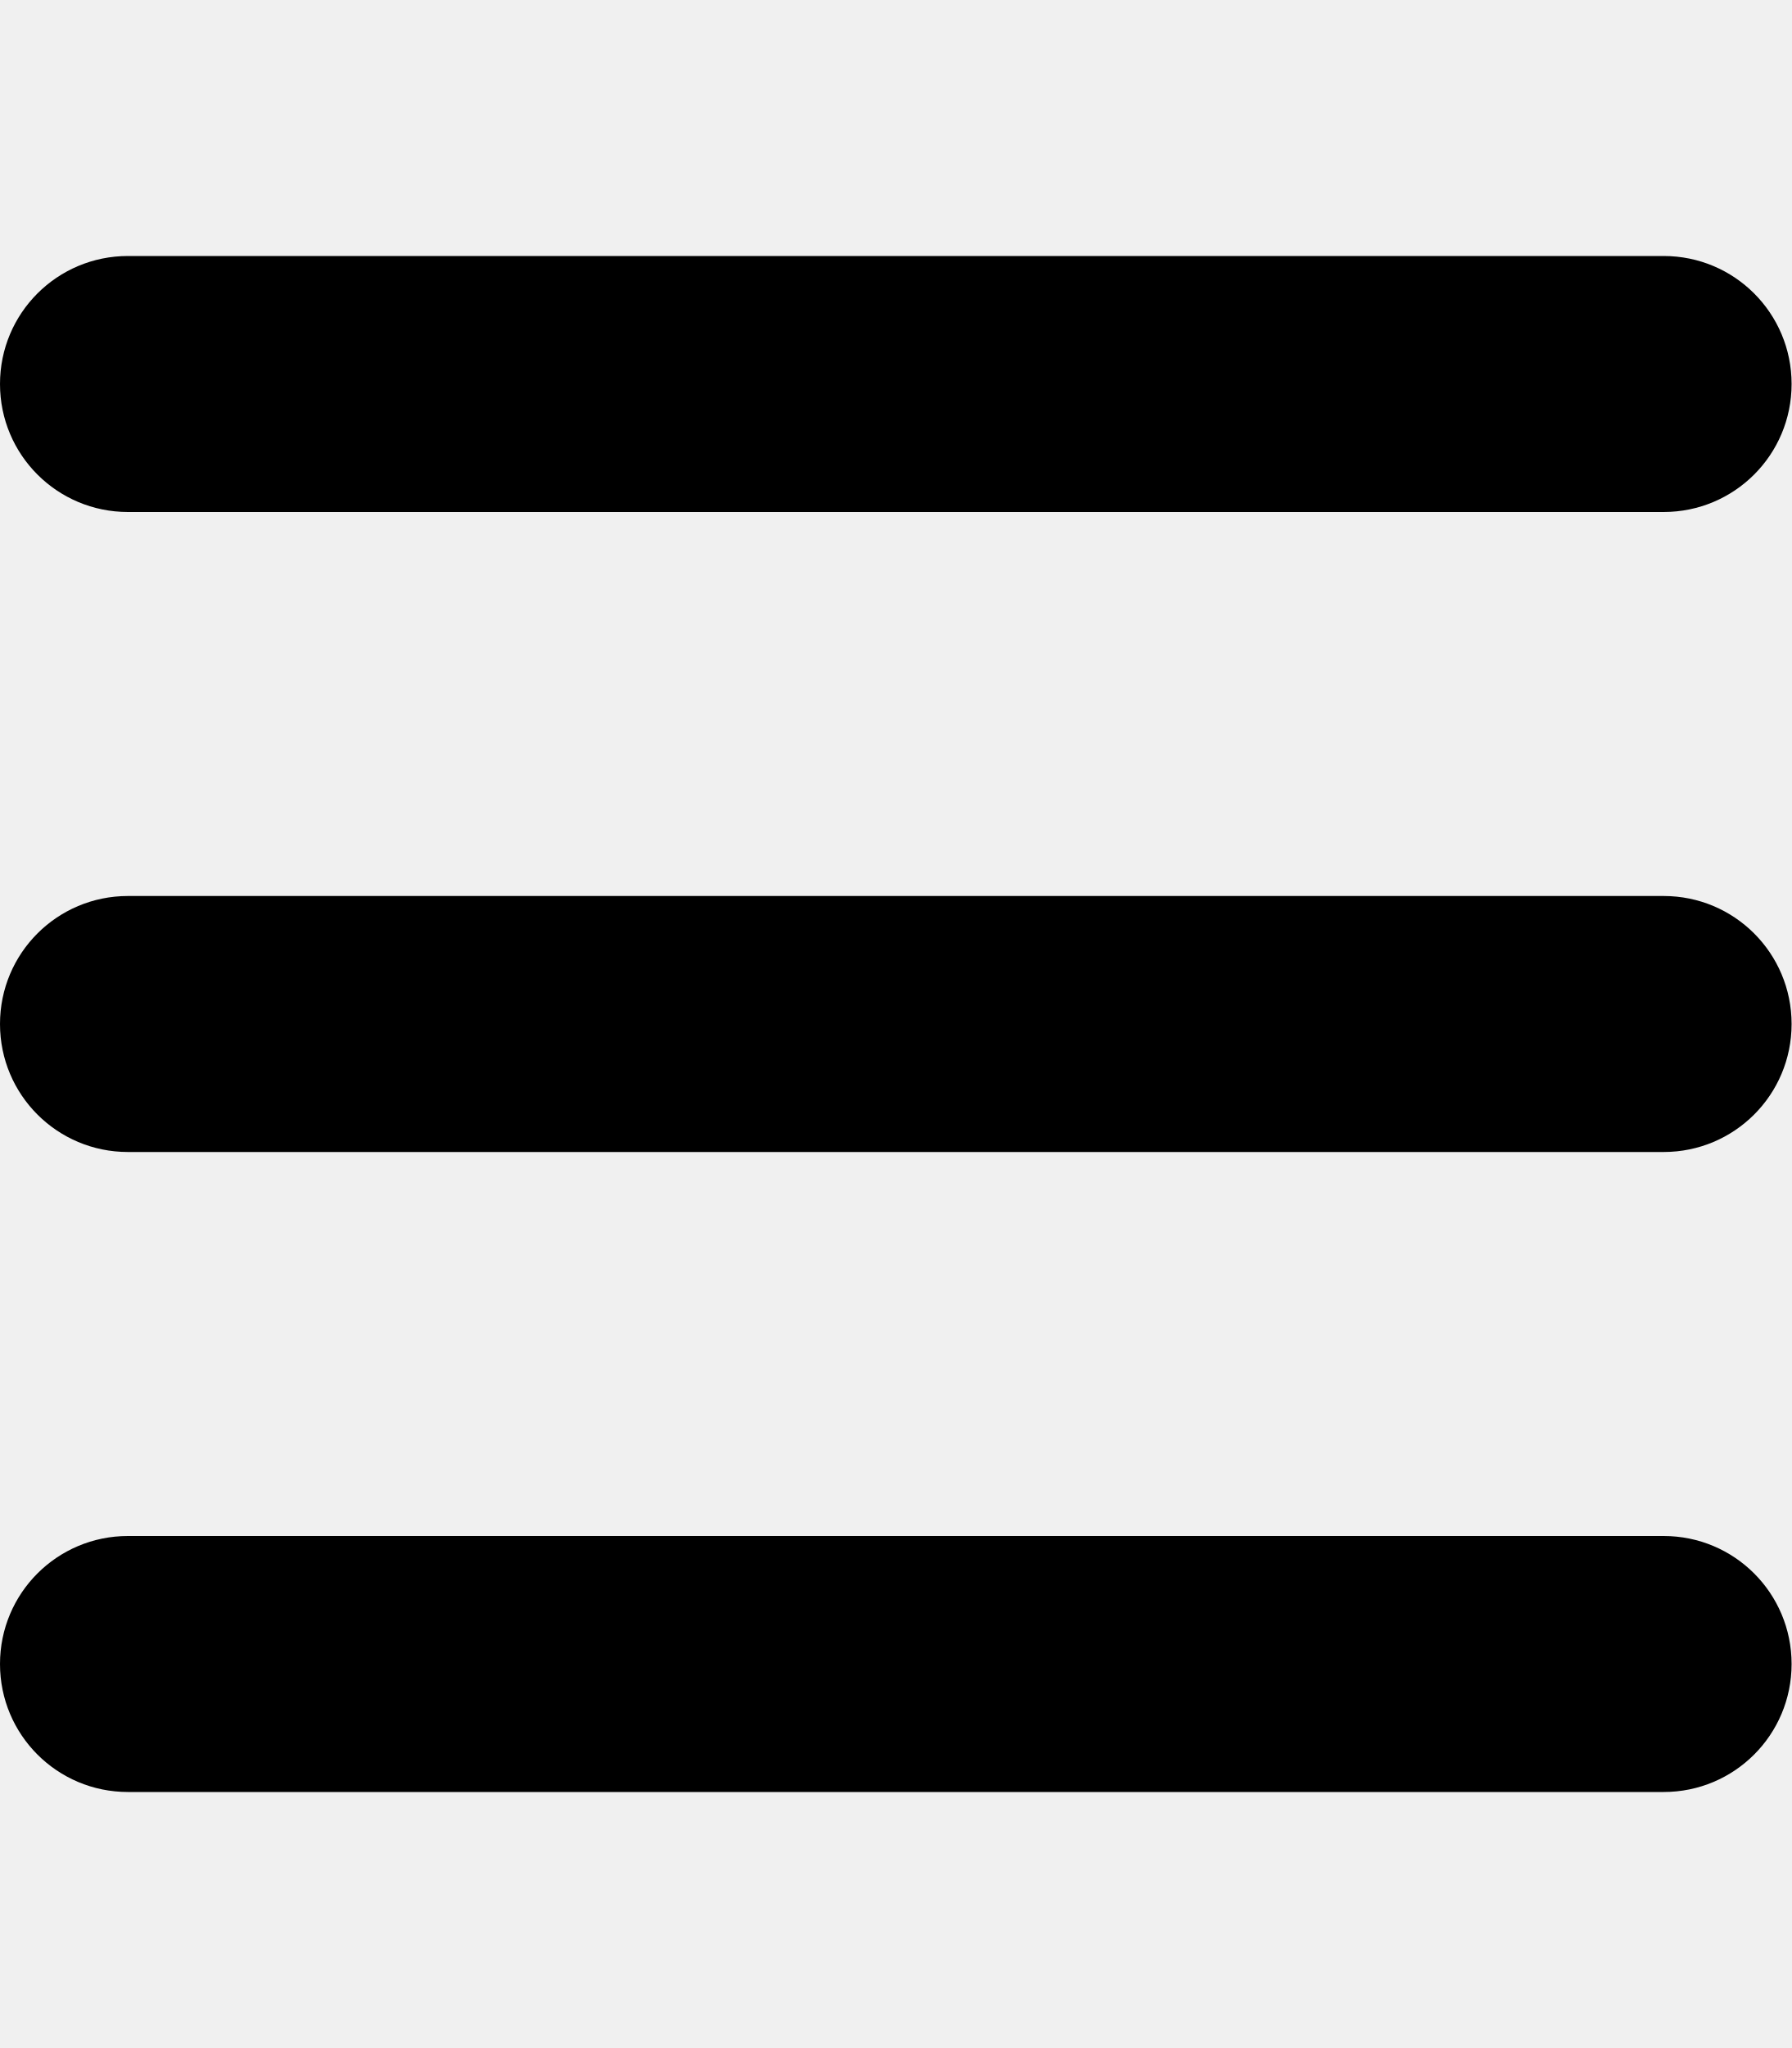
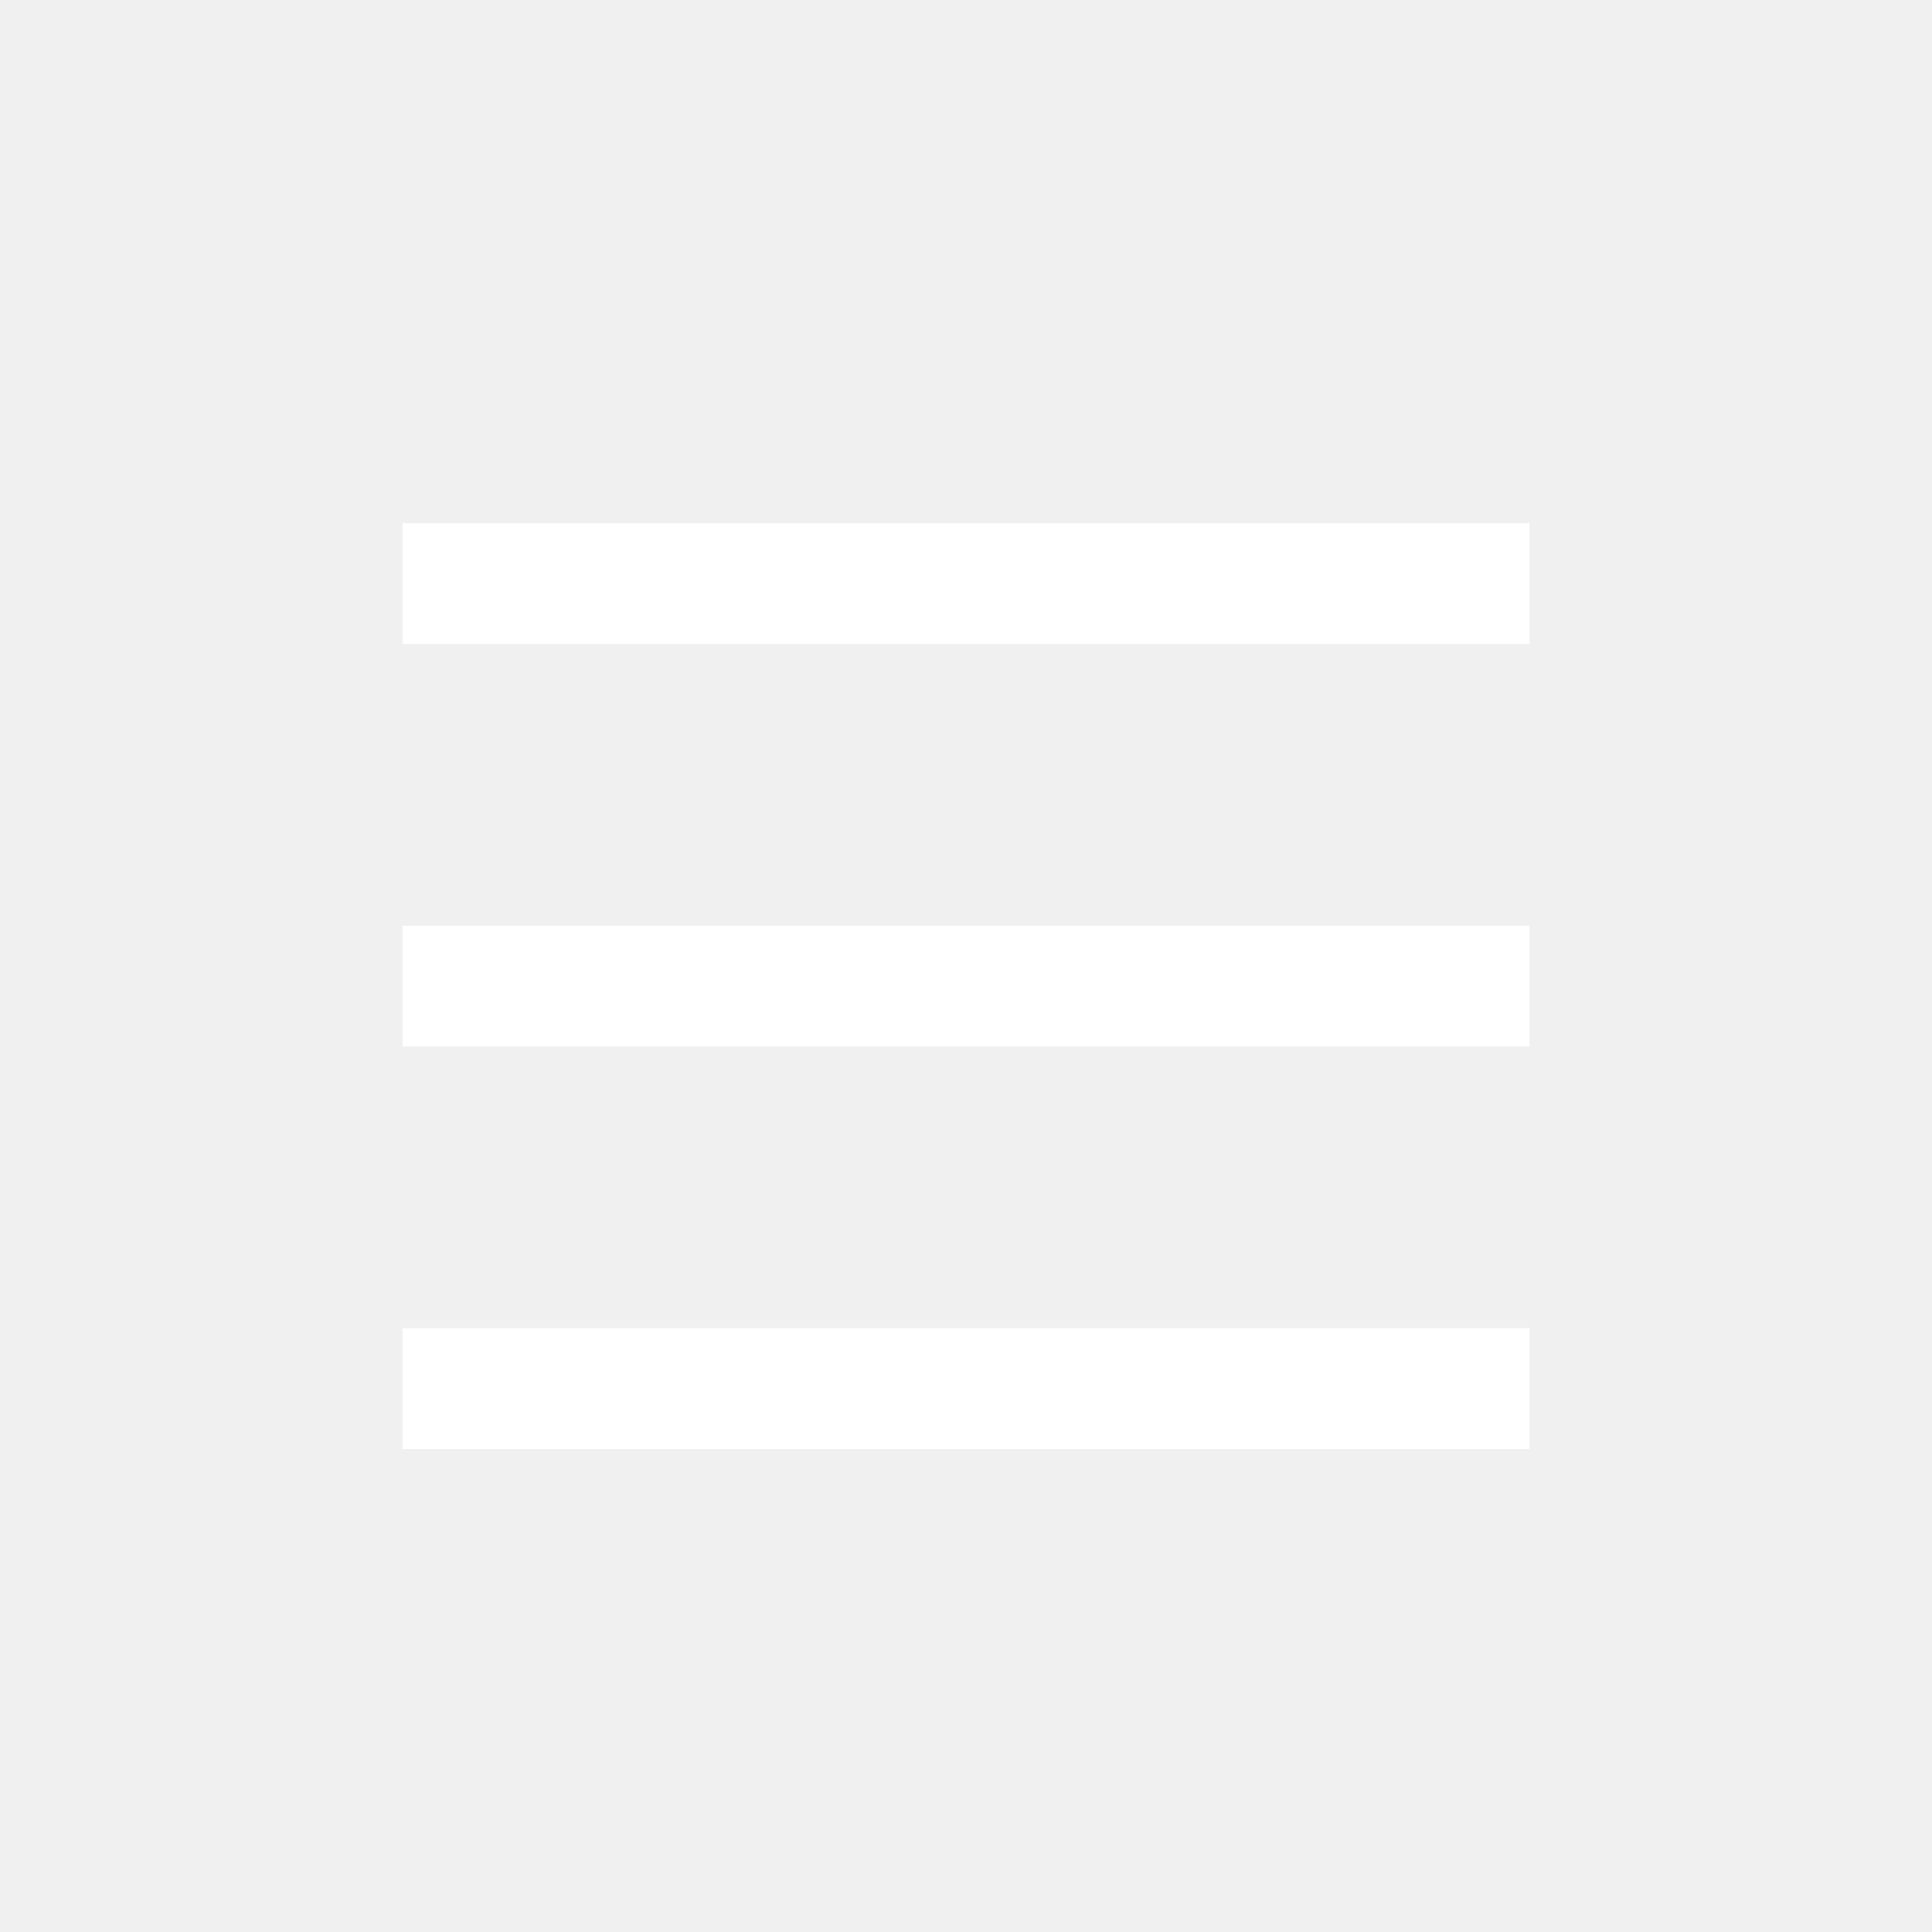
- <svg xmlns="http://www.w3.org/2000/svg" viewBox="0 0 448 512">
-   <path d="M0 96C0 78.3 14.3 64 32 64l384 0c17.7 0 32 14.3 32 32s-14.3 32-32 32L32 128C14.3 128 0 113.7 0 96zM0 256c0-17.7 14.3-32 32-32l384 0c17.7 0 32 14.3 32 32s-14.3 32-32 32L32 288c-17.7 0-32-14.3-32-32zM448 416c0 17.7-14.3 32-32 32L32 448c-17.7 0-32-14.3-32-32s14.3-32 32-32l384 0c17.7 0 32 14.3 32 32z" />
+ <svg xmlns="http://www.w3.org/2000/svg" width="30px" height="30px" viewBox="0 0 24 24" fill="#FFFFFF">
+   <path d="M5 6.5H19V8H5V6.5Z" fill="#fff" />
+   <path d="M5 16.5H19V18H5V16.5Z" fill="#fff" />
+   <path d="M5 11.5H19V13H5V11.5Z" fill="#fff" />
</svg>
